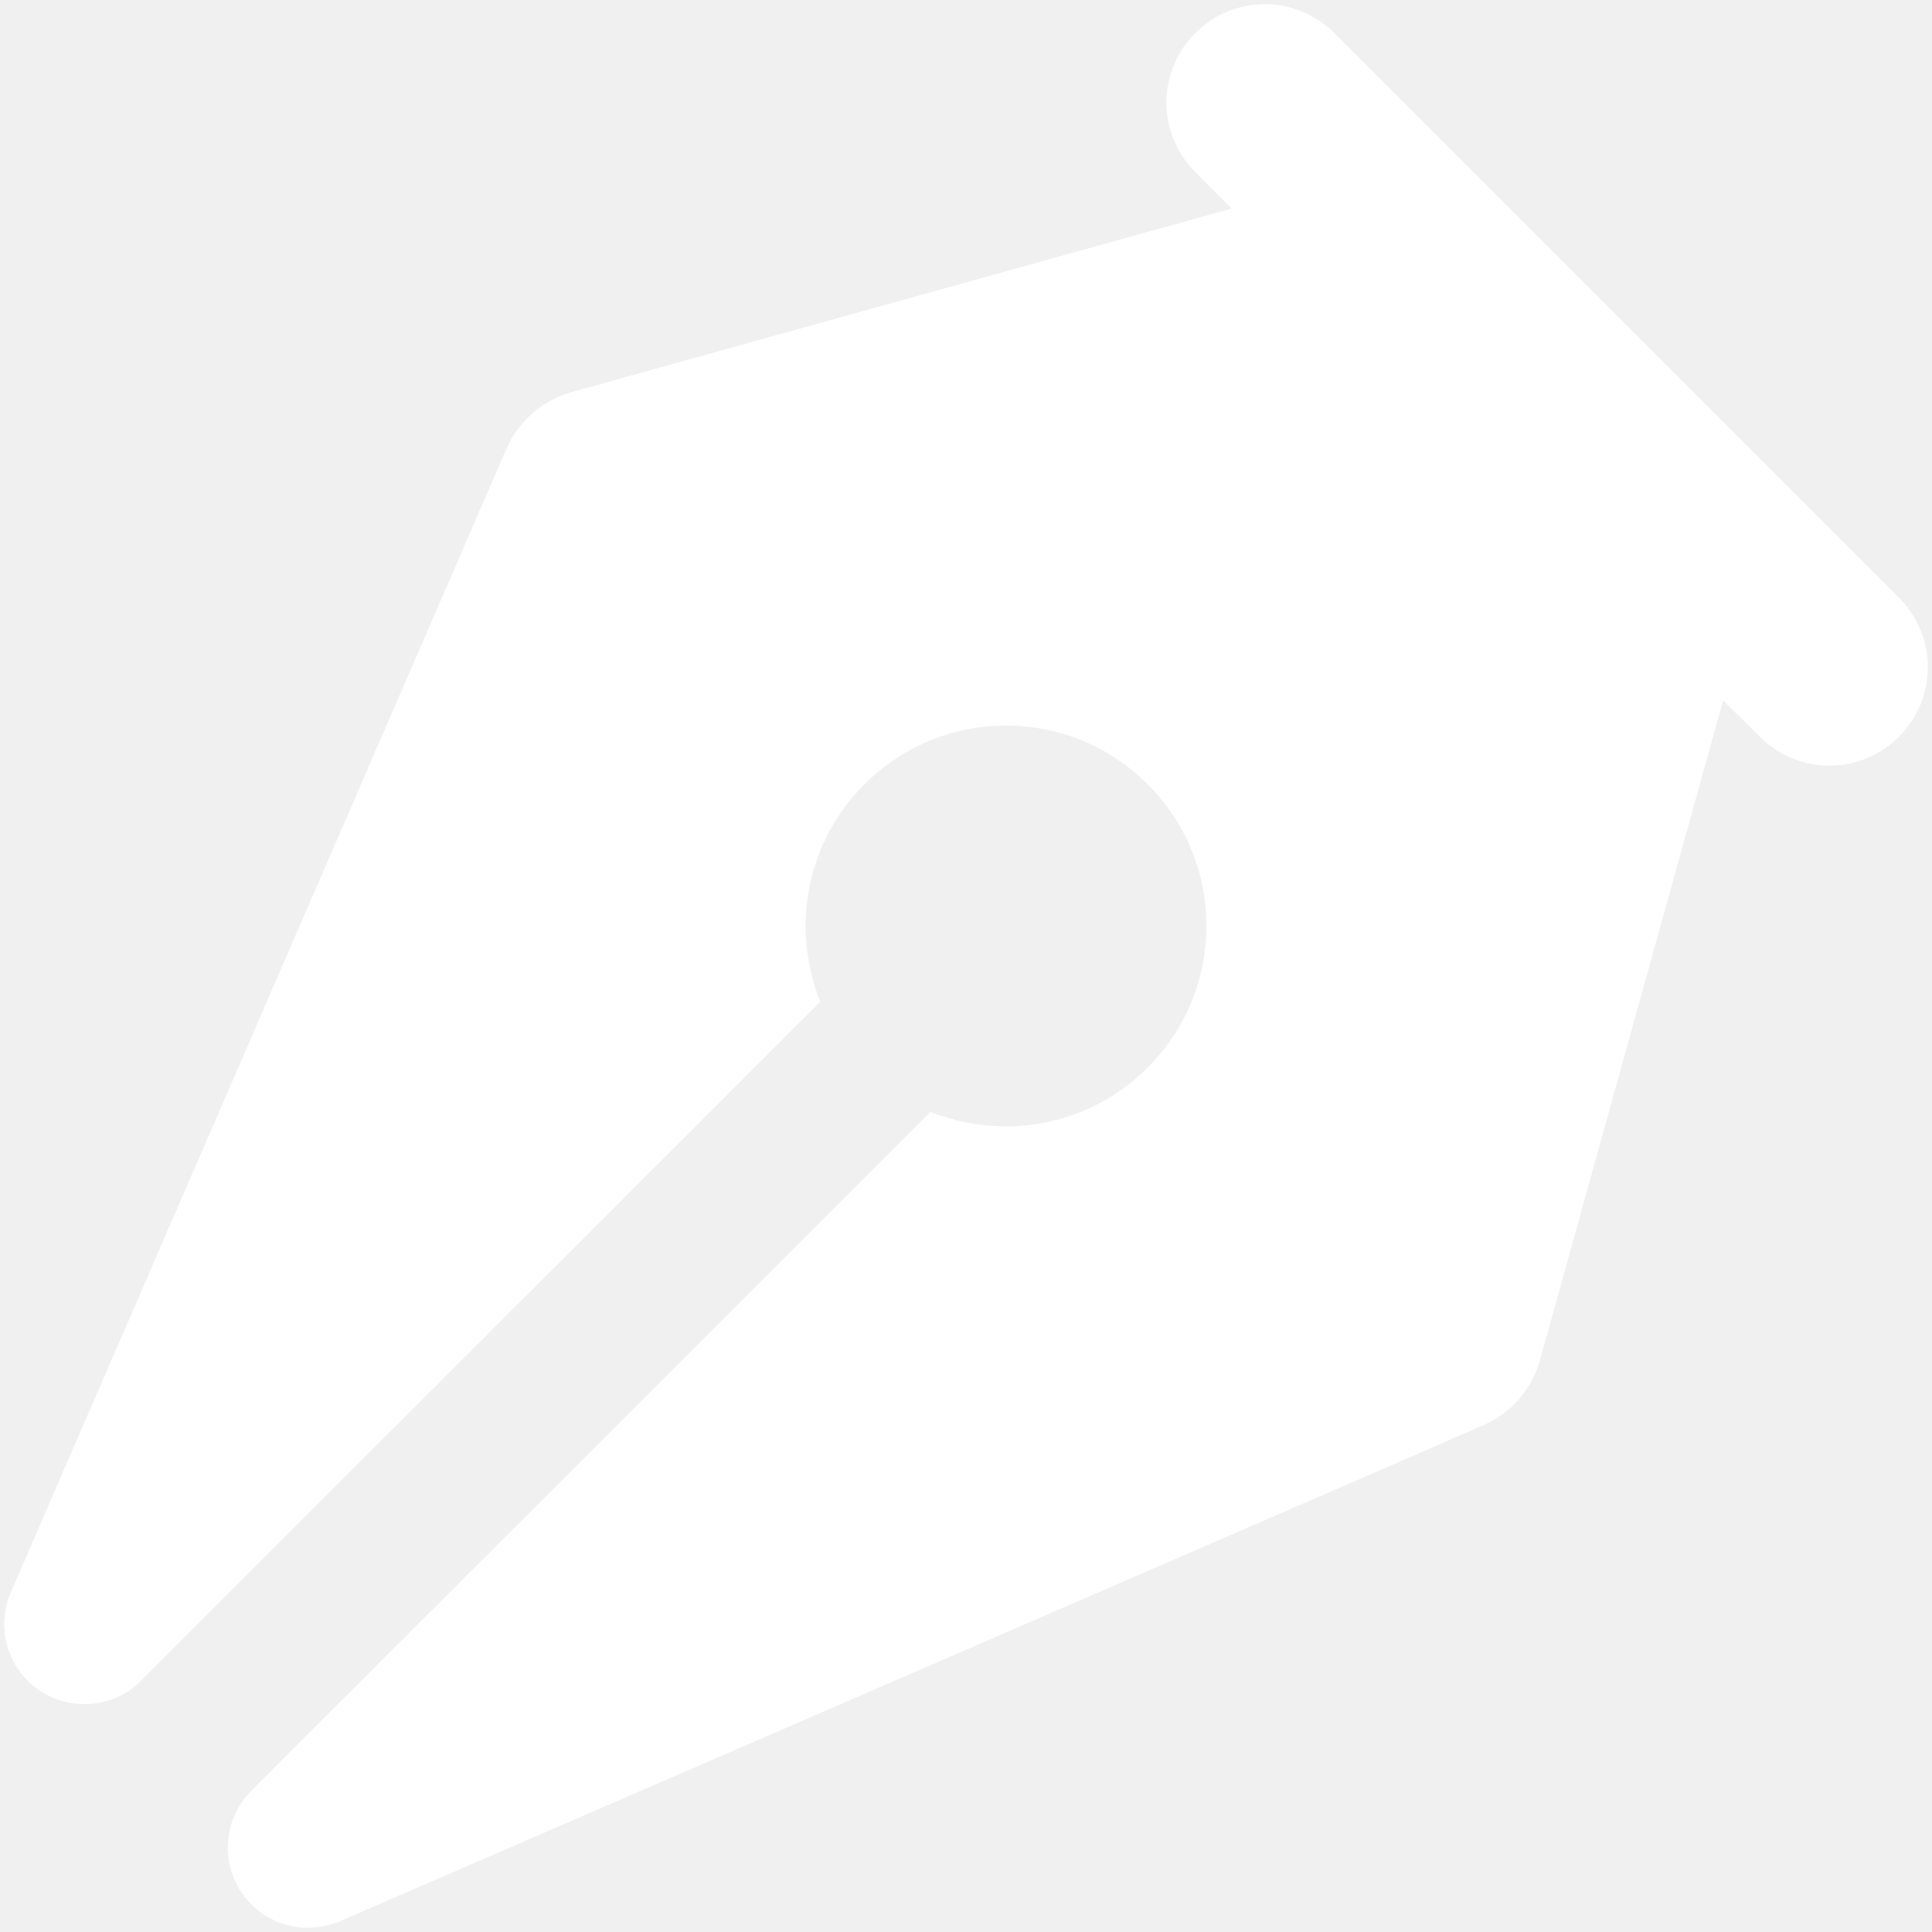
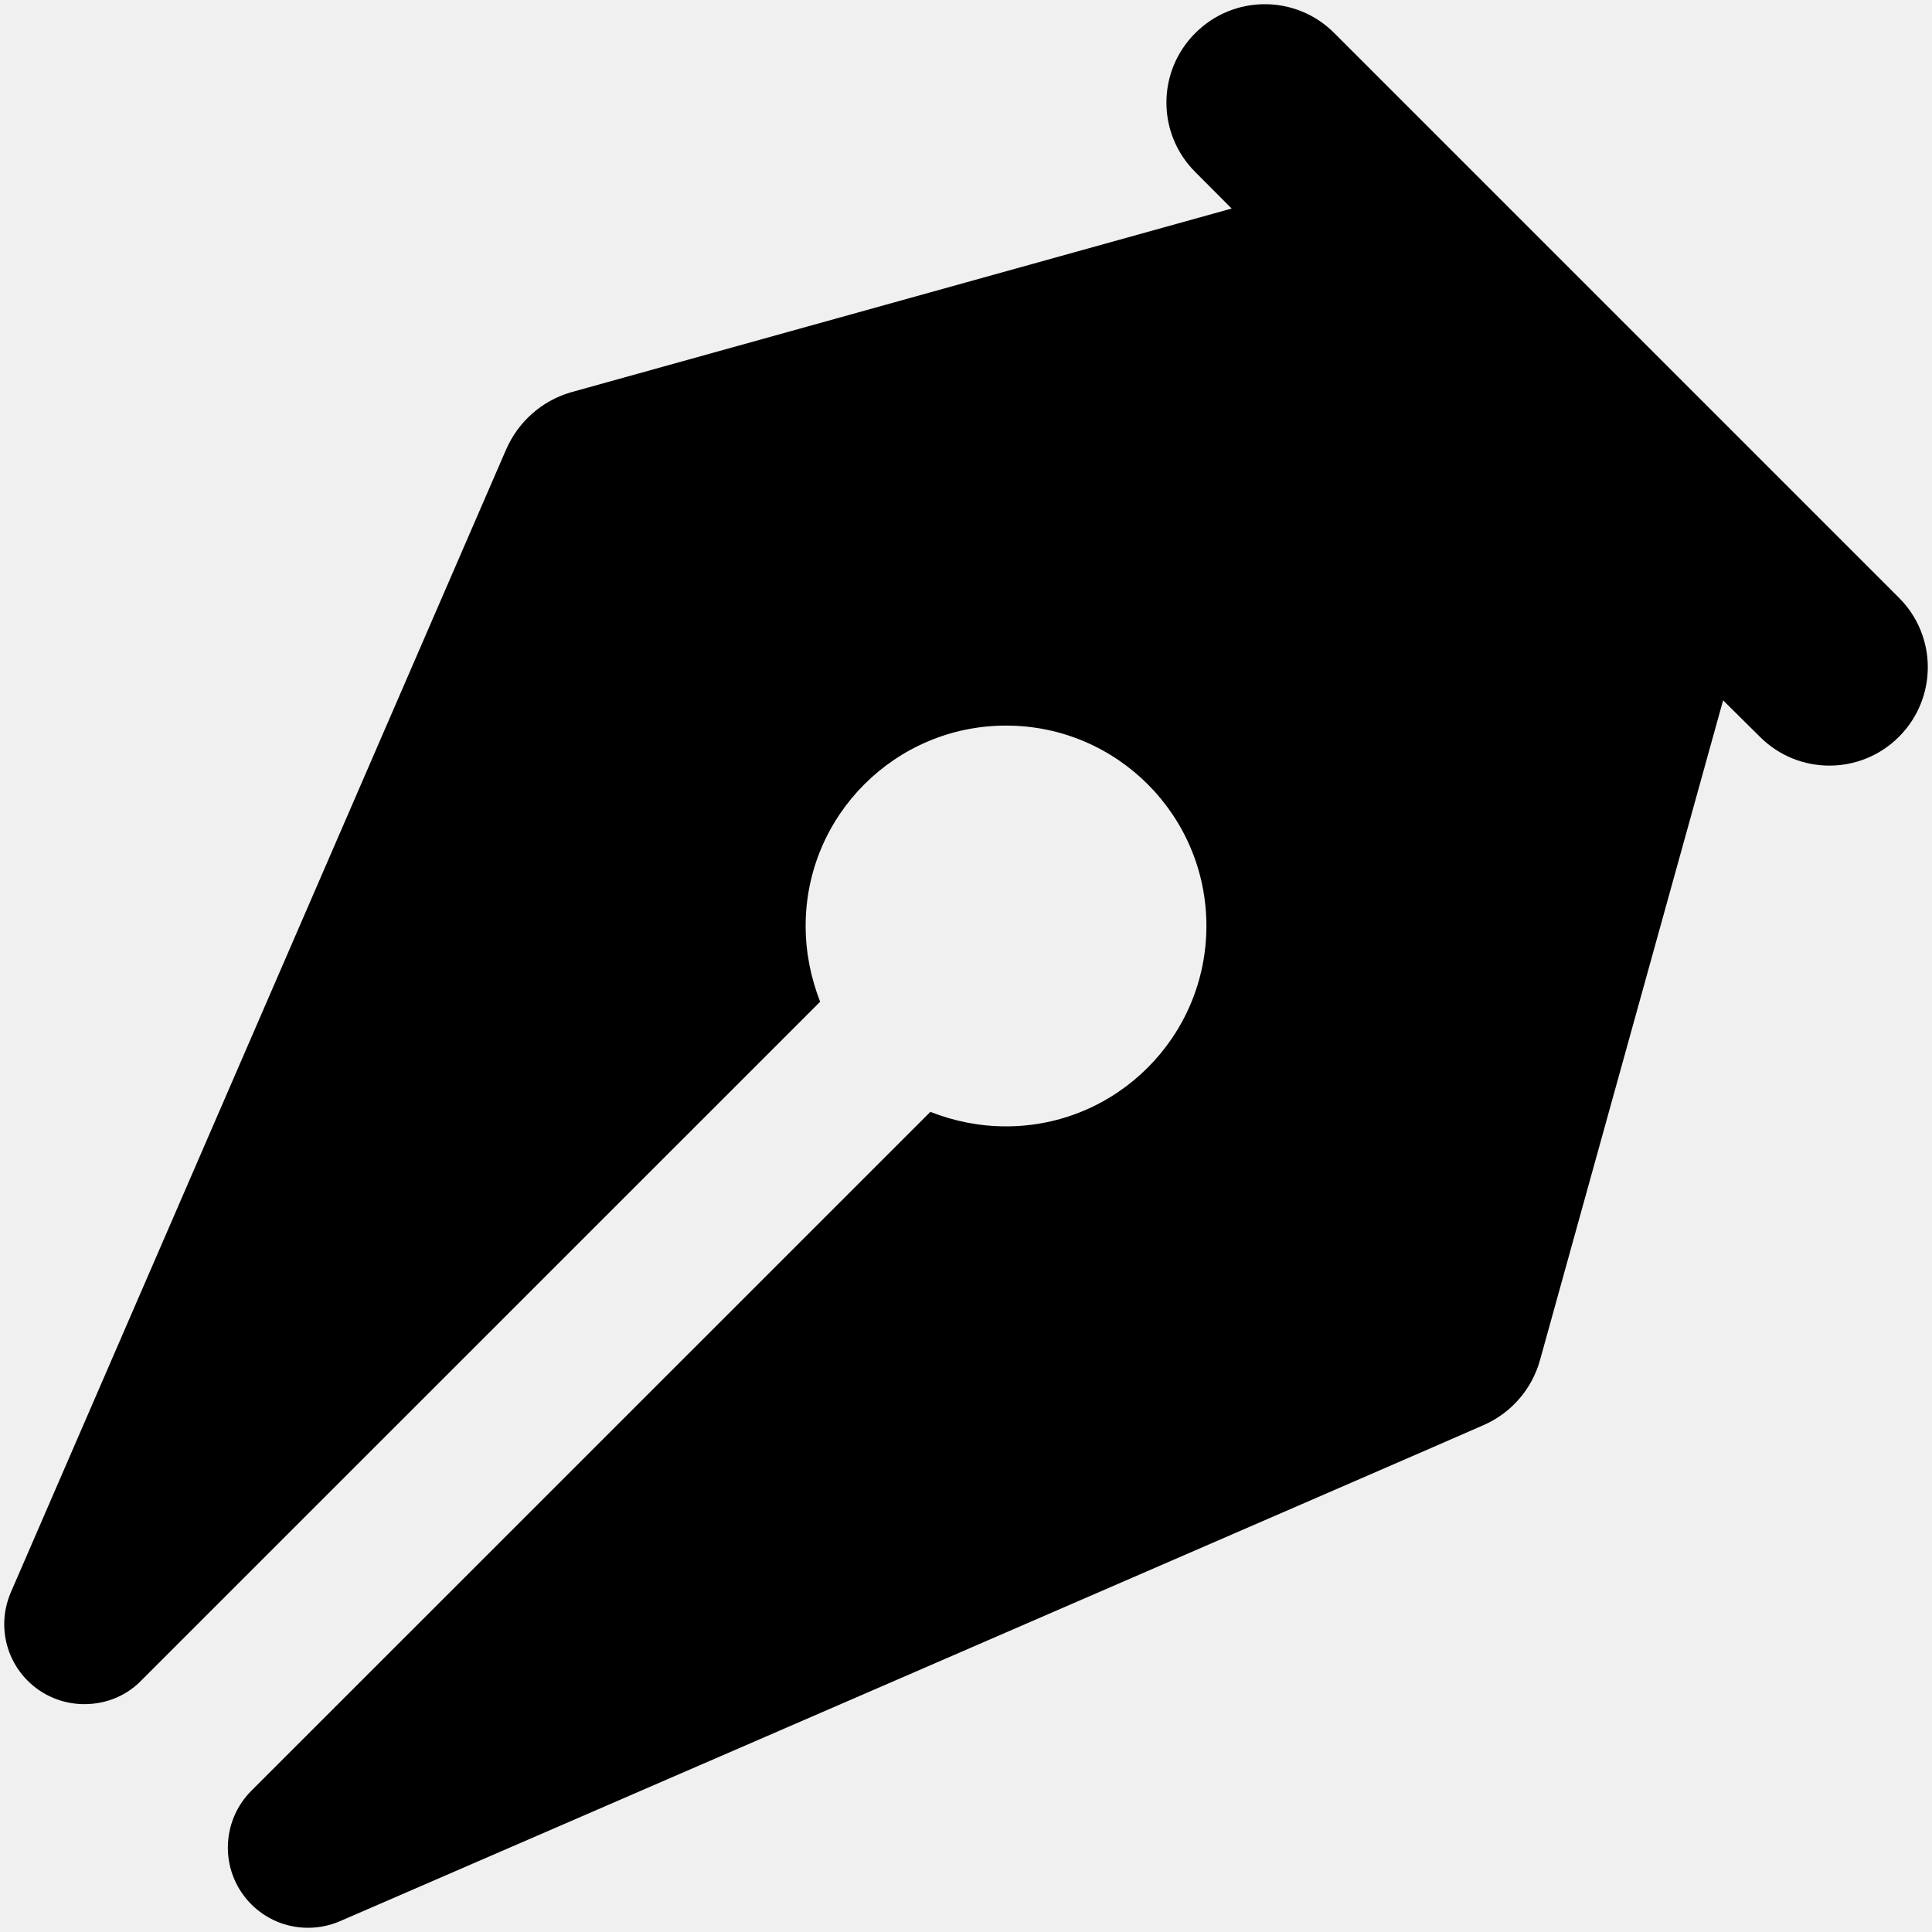
<svg xmlns="http://www.w3.org/2000/svg" width="16px" height="16px" viewBox="0 0 16 16" version="1.1">
  <g stroke="none" stroke-width="1" fill="none" fill-rule="evenodd">
-     <g fill="#FFF" fill-rule="nonzero">
+     <g fill="#000" fill-rule="nonzero">
      <path d="M7.705,9.208 L2.079,14.833 C1.96,14.953 1.887,15.119 1.887,15.302 C1.887,15.666 2.182,15.965 2.55,15.965 C2.647,15.965 2.736,15.945 2.819,15.909 C2.819,15.909 12.192,11.847 12.298,11.797 C12.517,11.697 12.686,11.505 12.753,11.266 L14.27,5.8 L14.575,6.102 C14.893,6.42 15.408,6.42 15.726,6.102 C16.045,5.783 16.045,5.268 15.726,4.95 L11.05,0.274 C10.732,-0.045 10.217,-0.045 9.899,0.274 C9.58,0.592 9.58,1.107 9.899,1.425 L10.2,1.727 L4.724,3.25 C4.485,3.321 4.293,3.493 4.193,3.719 L0.088,13.191 C0.055,13.27 0.035,13.357 0.035,13.45 C0.035,13.818 0.333,14.113 0.698,14.113 C0.888,14.113 1.057,14.037 1.176,13.911 L6.792,8.296 C6.716,8.1 6.672,7.89 6.672,7.668 C6.672,6.752 7.416,6.009 8.332,6.009 C9.248,6.009 9.991,6.752 9.991,7.668 C9.991,8.584 9.248,9.328 8.332,9.328 C8.11,9.328 7.901,9.285 7.705,9.208 Z" />
    </g>
  </g>
</svg>
